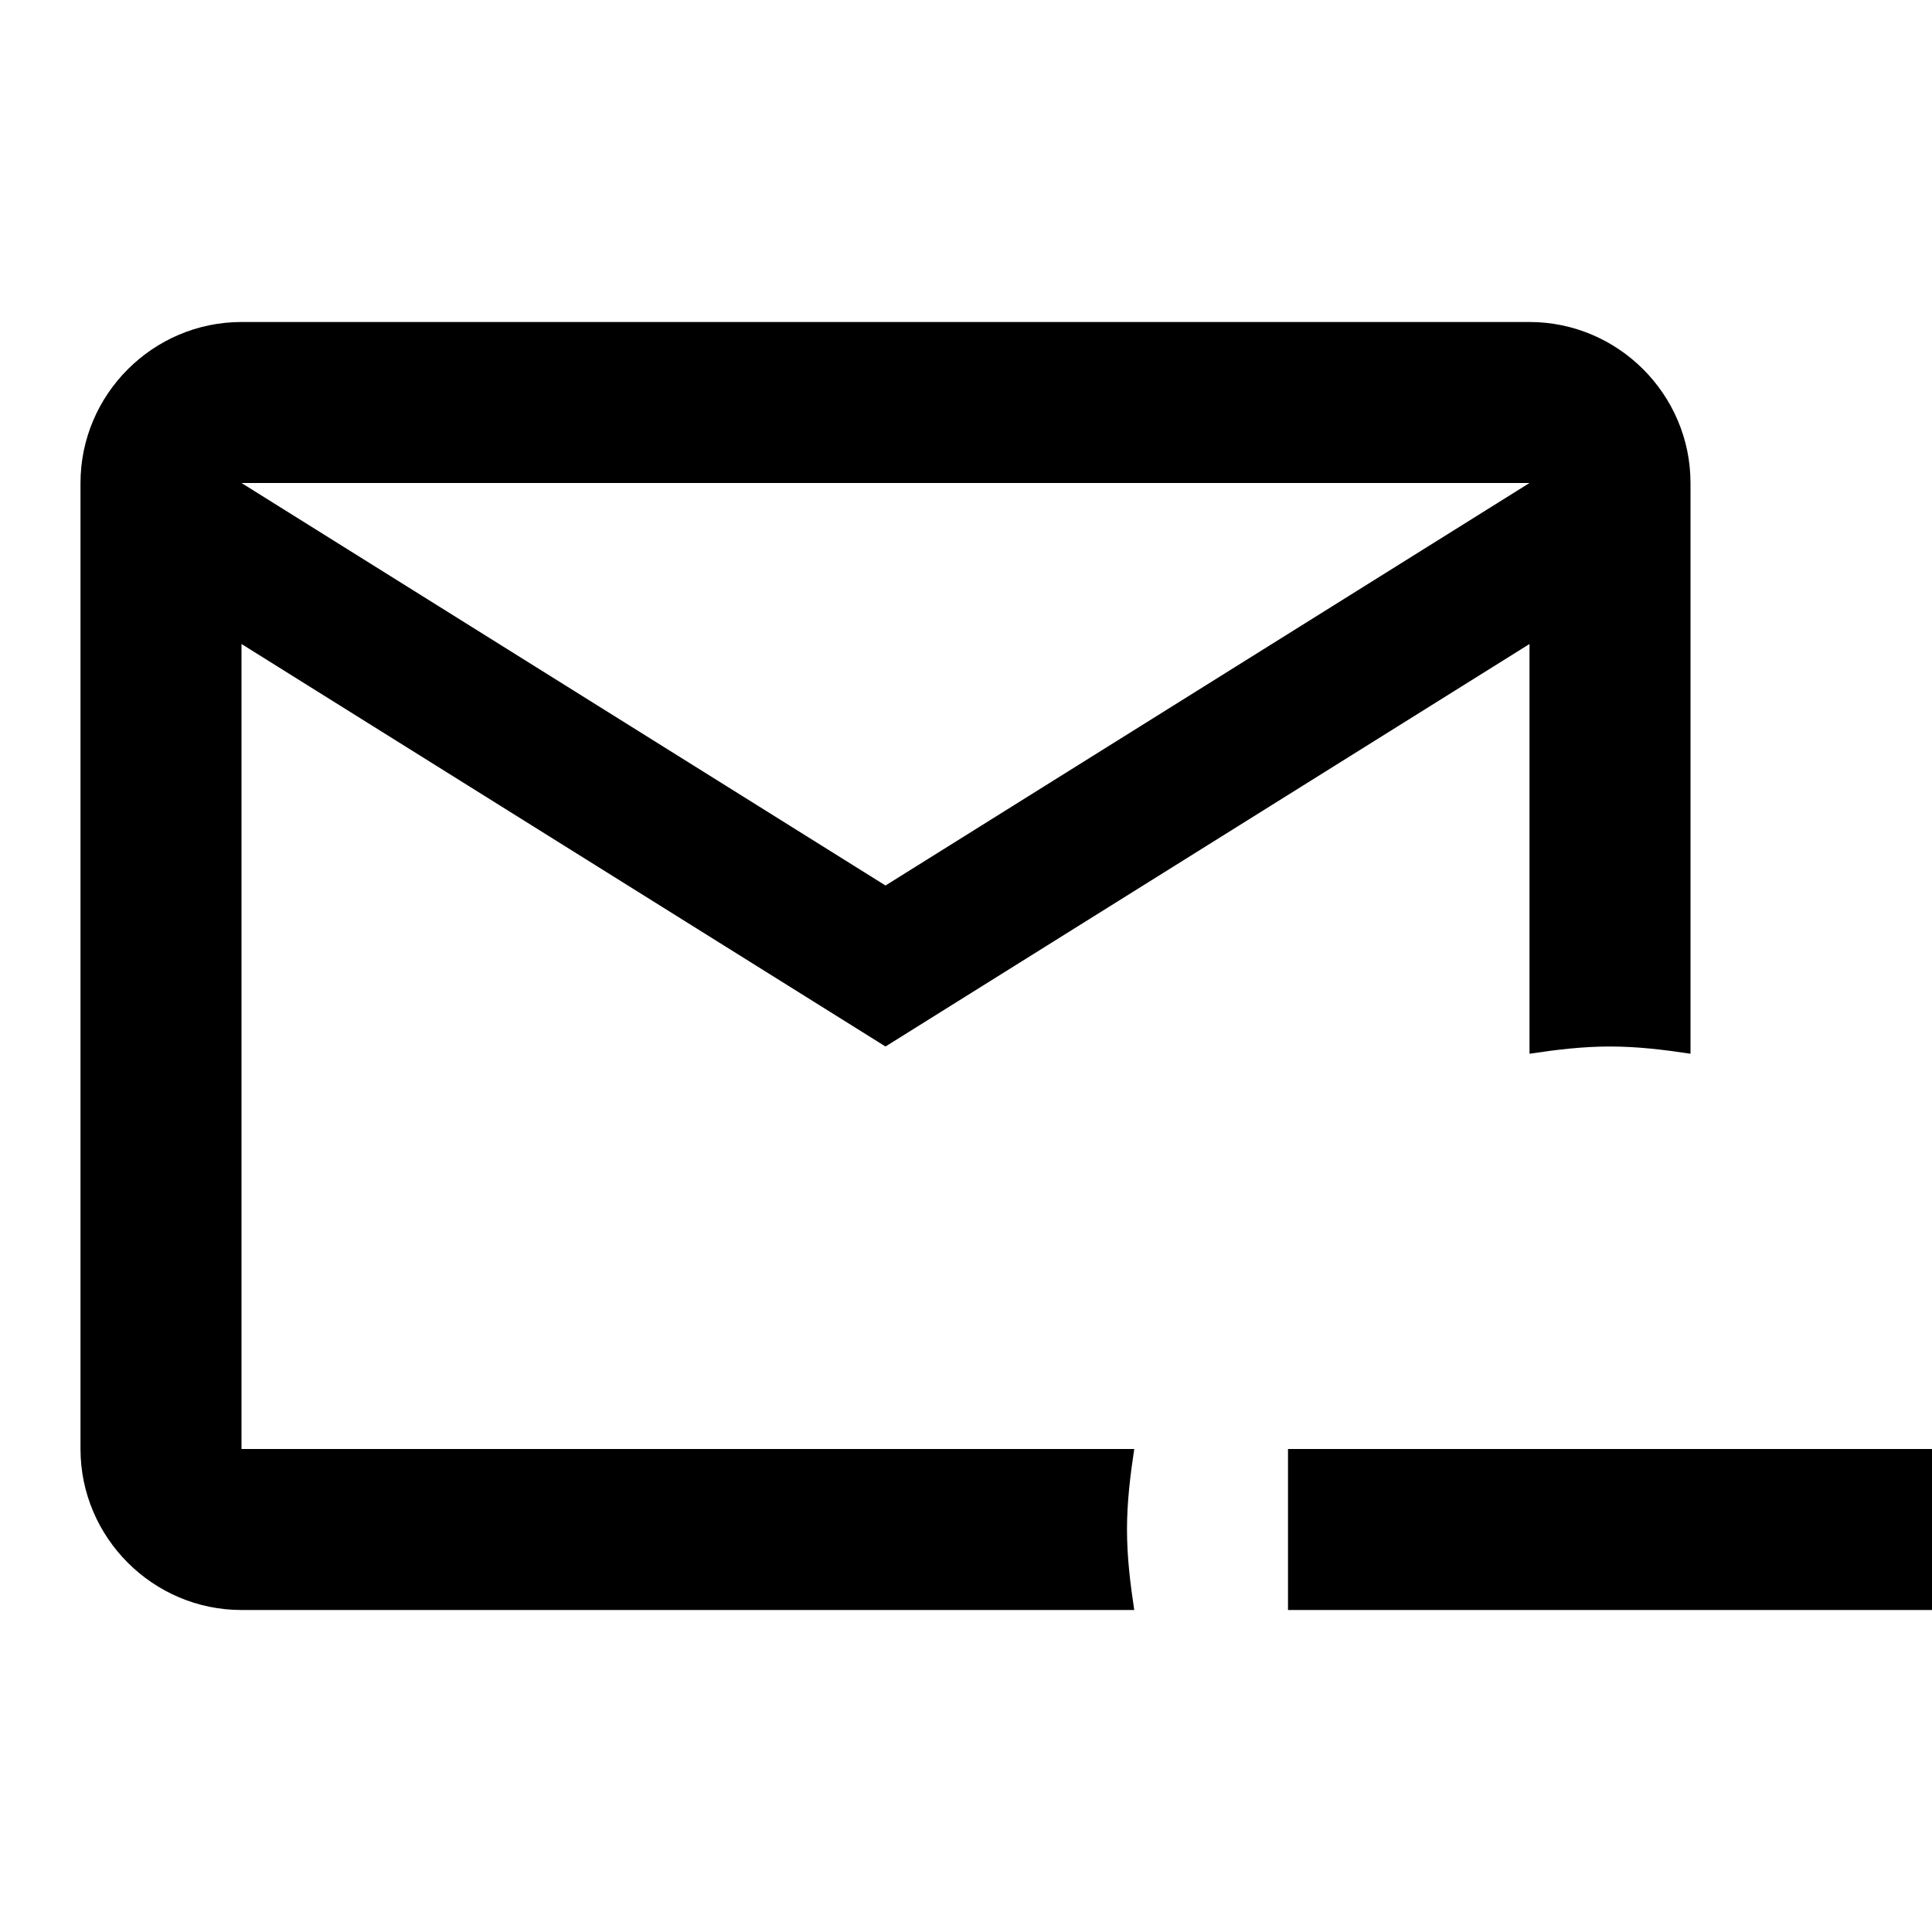
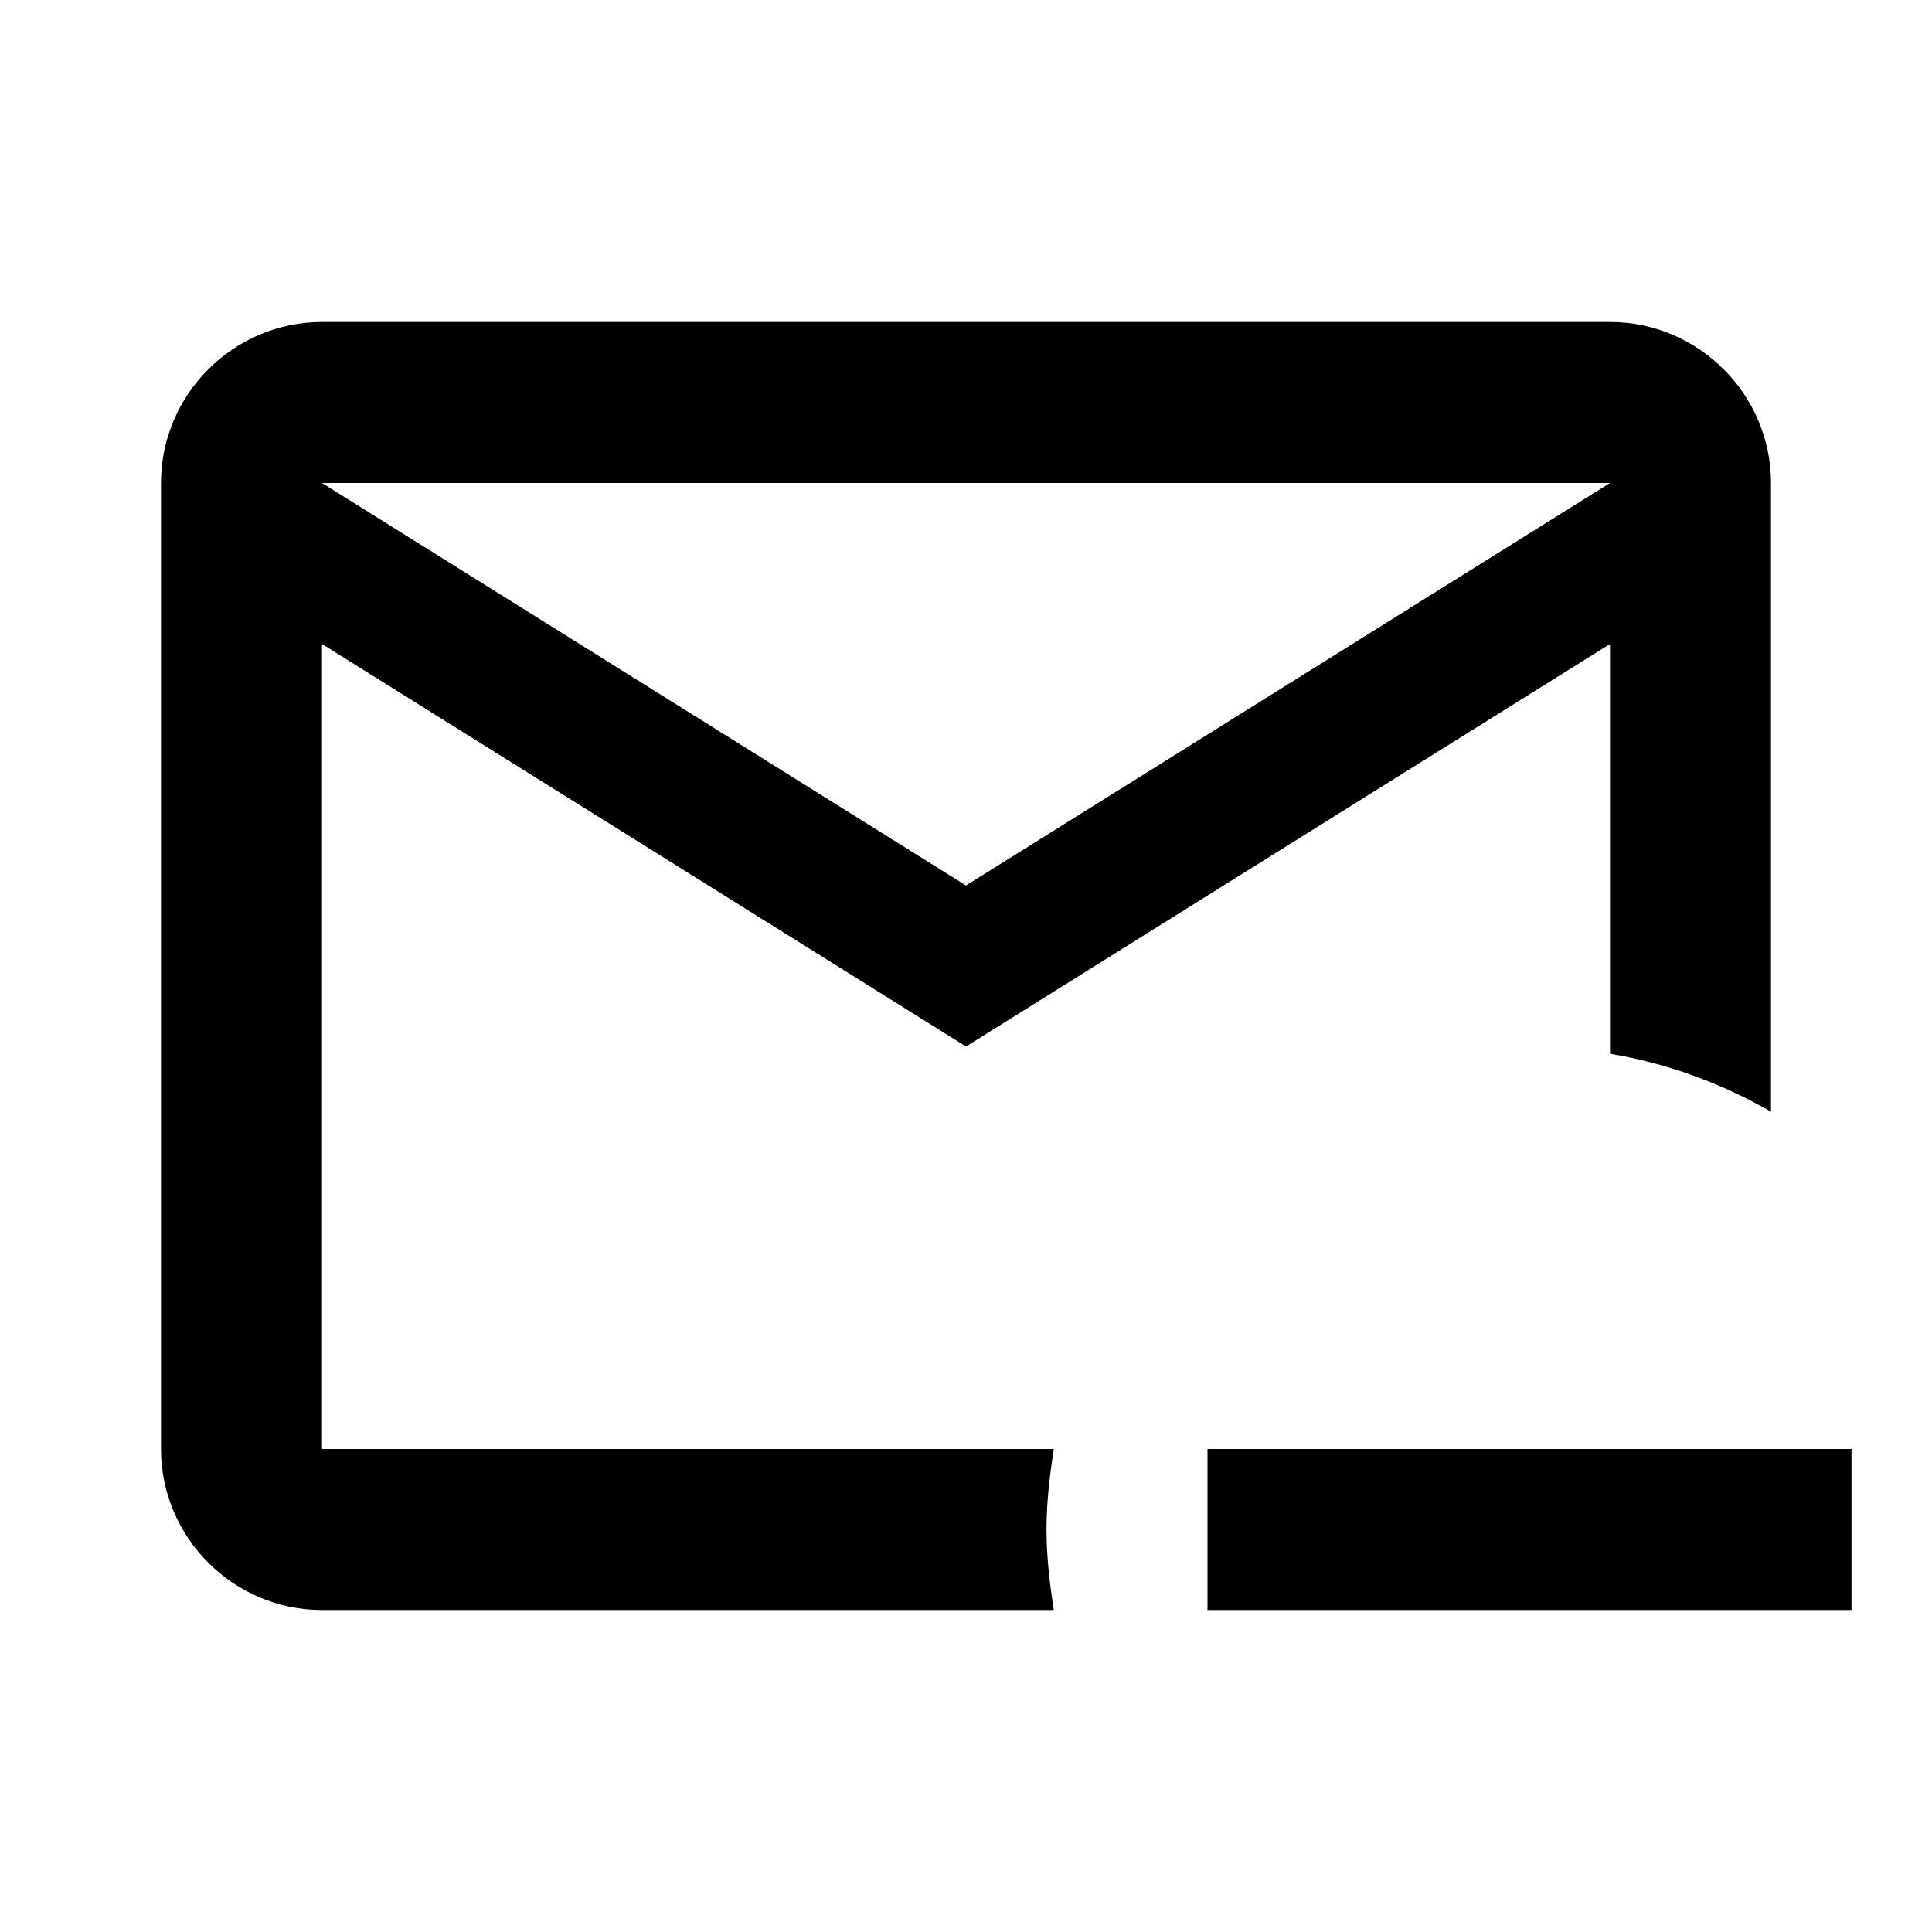
<svg xmlns="http://www.w3.org/2000/svg" viewBox="0 0 24 24">
-   <path d="M16 18v2h8v-2h-8m-2 1c0-.34.04-.67.09-1H3V8l8 5 8-5v5.09c.33-.05.66-.09 1-.09s.67.04 1 .09V6c0-1.1-.9-2-2-2H3c-1.1 0-2 .9-2 2v12c0 1.1.9 2 2 2h11.09c-.05-.33-.09-.66-.09-1m5-13-8 5-8-5h16Z" />
+   <path d="M13 19c0-.34.04-.67.09-1H4V8l8 5 8-5v5.09c.72.12 1.39.37 2 .72V6c0-1.1-.9-2-2-2H4c-1.1 0-2 .9-2 2v12c0 1.1.9 2 2 2h9.09c-.05-.33-.09-.66-.09-1m7-13-8 5-8-5h16m3 12v2h-8v-2h8Z" />
</svg>
